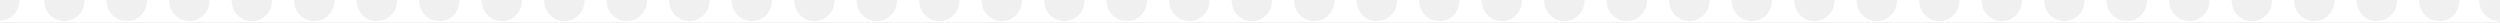
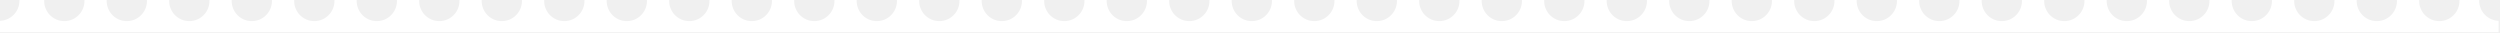
- <svg xmlns="http://www.w3.org/2000/svg" width="1000" height="9" viewBox="0 0 1000 9" fill="none">
-   <path d="M12.224 0.001H17.678C17.672 0.13 17.668 0.26 17.668 0.39C17.668 4.838 21.275 8.445 25.724 8.445C30.172 8.445 33.779 4.838 33.779 0.39C33.779 0.26 33.776 0.13 33.77 0.001H42.678C42.672 0.13 42.668 0.26 42.668 0.39C42.668 4.838 46.275 8.445 50.724 8.445C55.172 8.445 58.779 4.838 58.779 0.39C58.779 0.26 58.776 0.13 58.77 0.001H67.678C67.672 0.13 67.668 0.26 67.668 0.39C67.668 4.838 71.275 8.445 75.724 8.445C80.172 8.445 83.779 4.838 83.779 0.39C83.779 0.26 83.776 0.13 83.769 0.001H92.678C92.672 0.13 92.668 0.26 92.668 0.39C92.668 4.838 96.275 8.445 100.724 8.445C105.172 8.445 108.779 4.838 108.779 0.39C108.779 0.26 108.776 0.13 108.77 0.001H117.678C117.672 0.13 117.668 0.26 117.668 0.39C117.668 4.838 121.275 8.445 125.724 8.445C130.172 8.445 133.779 4.838 133.779 0.39C133.779 0.26 133.776 0.13 133.77 0.001H142.678C142.672 0.13 142.668 0.26 142.668 0.39C142.668 4.838 146.275 8.445 150.724 8.445C155.172 8.445 158.779 4.838 158.779 0.39C158.779 0.26 158.776 0.13 158.77 0.001H167.678C167.672 0.13 167.668 0.26 167.668 0.39C167.668 4.838 171.275 8.445 175.724 8.445C180.172 8.445 183.779 4.838 183.779 0.39C183.779 0.26 183.776 0.13 183.77 0.001H192.678C192.672 0.13 192.668 0.26 192.668 0.39C192.668 4.838 196.275 8.445 200.724 8.445C205.172 8.445 208.779 4.838 208.779 0.39C208.779 0.26 208.776 0.13 208.77 0.001H217.678C217.672 0.13 217.668 0.26 217.668 0.39C217.668 4.838 221.275 8.445 225.724 8.445C230.172 8.445 233.779 4.838 233.779 0.39C233.779 0.26 233.776 0.13 233.77 0.001H242.678C242.672 0.13 242.668 0.26 242.668 0.39C242.668 4.838 246.275 8.445 250.724 8.445C255.172 8.445 258.779 4.838 258.779 0.39C258.779 0.26 258.776 0.13 258.77 0.001H267.678C267.672 0.13 267.668 0.26 267.668 0.39C267.668 4.838 271.275 8.445 275.724 8.445C280.172 8.445 283.779 4.838 283.779 0.39C283.779 0.26 283.776 0.13 283.77 0.001H292.678C292.672 0.13 292.668 0.26 292.668 0.39C292.668 4.838 296.275 8.445 300.724 8.445C305.172 8.445 308.779 4.838 308.779 0.39C308.779 0.26 308.776 0.13 308.77 0.001H317.678C317.672 0.13 317.668 0.26 317.668 0.39C317.668 4.838 321.275 8.445 325.724 8.445C330.172 8.445 333.779 4.838 333.779 0.39C333.779 0.26 333.776 0.13 333.77 0.001H342.678C342.672 0.13 342.668 0.26 342.668 0.39C342.668 4.838 346.275 8.445 350.724 8.445C355.172 8.445 358.779 4.838 358.779 0.39C358.779 0.26 358.776 0.13 358.77 0.001H367.678C367.672 0.13 367.668 0.26 367.668 0.39C367.668 4.838 371.275 8.445 375.724 8.445C380.172 8.445 383.779 4.838 383.779 0.39C383.779 0.26 383.776 0.13 383.77 0.001H392.678C392.672 0.13 392.668 0.26 392.668 0.39C392.668 4.838 396.275 8.445 400.724 8.445C405.172 8.445 408.779 4.838 408.779 0.39C408.779 0.26 408.776 0.13 408.77 0.001H417.678C417.672 0.13 417.668 0.26 417.668 0.39C417.668 4.838 421.275 8.445 425.724 8.445C430.172 8.445 433.779 4.838 433.779 0.39C433.779 0.26 433.776 0.13 433.77 0.001H442.678C442.672 0.13 442.668 0.26 442.668 0.39C442.668 4.838 446.275 8.445 450.724 8.445C455.172 8.445 458.779 4.838 458.779 0.39C458.779 0.26 458.776 0.13 458.77 0.001H467.678C467.672 0.13 467.668 0.26 467.668 0.39C467.668 4.838 471.275 8.445 475.724 8.445C480.172 8.445 483.779 4.838 483.779 0.39C483.779 0.26 483.776 0.13 483.77 0.001H492.678C492.672 0.13 492.668 0.26 492.668 0.39C492.668 4.838 496.275 8.445 500.724 8.445C505.172 8.445 508.779 4.838 508.779 0.39C508.779 0.26 508.776 0.13 508.77 0.001H517.678C517.672 0.13 517.668 0.26 517.668 0.39C517.668 4.838 521.275 8.445 525.724 8.445C530.172 8.445 533.779 4.838 533.779 0.39C533.779 0.26 533.776 0.13 533.77 0.001H542.678C542.672 0.13 542.668 0.26 542.668 0.39C542.668 4.838 546.275 8.445 550.724 8.445C555.172 8.445 558.779 4.838 558.779 0.39C558.779 0.26 558.776 0.13 558.77 0.001H567.678C567.672 0.13 567.668 0.26 567.668 0.39C567.668 4.838 571.275 8.445 575.724 8.445C580.172 8.445 583.779 4.838 583.779 0.39C583.779 0.26 583.776 0.13 583.77 0.001H592.678C592.672 0.13 592.668 0.26 592.668 0.39C592.668 4.838 596.275 8.445 600.724 8.445C605.172 8.445 608.779 4.838 608.779 0.39C608.779 0.26 608.776 0.13 608.77 0.001H617.678C617.672 0.13 617.668 0.26 617.668 0.39C617.668 4.838 621.275 8.445 625.724 8.445C630.172 8.445 633.779 4.838 633.779 0.39C633.779 0.26 633.776 0.13 633.77 0.001H642.678C642.672 0.13 642.668 0.26 642.668 0.39C642.668 4.838 646.275 8.445 650.724 8.445C655.172 8.445 658.779 4.838 658.779 0.39C658.779 0.26 658.776 0.13 658.77 0.001H667.678C667.672 0.13 667.668 0.26 667.668 0.39C667.668 4.838 671.275 8.445 675.724 8.445C680.172 8.445 683.779 4.838 683.779 0.39C683.779 0.26 683.776 0.13 683.77 0.001H692.678C692.672 0.13 692.668 0.26 692.668 0.39C692.668 4.838 696.275 8.445 700.724 8.445C705.172 8.445 708.779 4.838 708.779 0.39C708.779 0.26 708.776 0.13 708.77 0.001H717.678C717.672 0.13 717.668 0.26 717.668 0.39C717.668 4.838 721.275 8.445 725.724 8.445C730.172 8.445 733.779 4.838 733.779 0.39C733.779 0.26 733.776 0.13 733.77 0.001H742.678C742.672 0.13 742.668 0.26 742.668 0.39C742.668 4.838 746.275 8.445 750.724 8.445C755.172 8.445 758.779 4.838 758.779 0.39C758.779 0.26 758.776 0.13 758.77 0.001H767.678C767.672 0.13 767.668 0.26 767.668 0.39C767.668 4.838 771.275 8.445 775.724 8.445C780.172 8.445 783.779 4.838 783.779 0.39C783.779 0.26 783.776 0.13 783.77 0.001H792.678C792.672 0.13 792.668 0.26 792.668 0.39C792.668 4.838 796.275 8.445 800.724 8.445C805.172 8.445 808.779 4.838 808.779 0.39C808.779 0.26 808.776 0.13 808.77 0.001H817.678C817.672 0.13 817.668 0.26 817.668 0.39C817.668 4.838 821.275 8.445 825.724 8.445C830.172 8.445 833.779 4.838 833.779 0.39C833.779 0.26 833.776 0.13 833.77 0.001H842.678C842.672 0.13 842.668 0.26 842.668 0.39C842.668 4.838 846.275 8.445 850.724 8.445C855.172 8.445 858.779 4.838 858.779 0.39C858.779 0.26 858.776 0.13 858.77 0.001H867.678C867.672 0.13 867.668 0.26 867.668 0.39C867.668 4.838 871.275 8.445 875.724 8.445C880.172 8.445 883.779 4.838 883.779 0.39C883.779 0.26 883.776 0.13 883.77 0.001H892.678C892.672 0.13 892.668 0.26 892.668 0.39C892.668 4.838 896.275 8.445 900.724 8.445C905.172 8.445 908.779 4.838 908.779 0.39C908.779 0.26 908.776 0.13 908.77 0.001H917.678C917.672 0.13 917.668 0.26 917.668 0.39C917.668 4.838 921.275 8.445 925.724 8.445C930.172 8.445 933.779 4.838 933.779 0.39C933.779 0.26 933.776 0.13 933.77 0.001H942.678C942.672 0.13 942.668 0.26 942.668 0.39C942.668 4.838 946.275 8.445 950.724 8.445C955.172 8.445 958.779 4.838 958.779 0.39C958.779 0.26 958.776 0.13 958.77 0.001H967.678C967.672 0.13 967.668 0.26 967.668 0.39C967.668 4.838 971.275 8.445 975.724 8.445C980.172 8.445 983.779 4.838 983.779 0.39C983.779 0.26 983.776 0.13 983.77 0.001L987.224 0H991.676C991.673 0.092 991.669 0.185 991.669 0.277C991.669 4.634 995.126 8.181 999.447 8.327V8.89H0V8.327C4.321 8.181 7.778 4.634 7.778 0.277C7.778 0.185 7.775 0.092 7.771 0H12.224V0.001Z" fill="white" />
+ <svg xmlns="http://www.w3.org/2000/svg" width="1000" height="13" viewBox="0 0 1000 13" fill="none">
+   <path d="M999.447 12.89H0V8.327C4.321 8.181 7.778 4.634 7.778 0.277C7.778 0.185 7.775 0.092 7.771 0H12.224V0.001H17.678C17.672 0.13 17.668 0.26 17.668 0.39C17.668 4.838 21.275 8.445 25.724 8.445C30.172 8.445 33.779 4.838 33.779 0.39C33.779 0.26 33.776 0.13 33.77 0.001H42.678C42.672 0.13 42.668 0.26 42.668 0.39C42.668 4.838 46.275 8.445 50.724 8.445C55.172 8.445 58.779 4.838 58.779 0.39C58.779 0.26 58.776 0.13 58.77 0.001H67.678C67.672 0.13 67.668 0.26 67.668 0.39C67.668 4.838 71.275 8.445 75.724 8.445C80.172 8.445 83.779 4.838 83.779 0.39C83.779 0.26 83.776 0.13 83.769 0.001H92.678C92.672 0.13 92.668 0.26 92.668 0.39C92.668 4.838 96.275 8.445 100.724 8.445C105.172 8.445 108.779 4.838 108.779 0.39C108.779 0.26 108.776 0.13 108.77 0.001H117.678C117.672 0.13 117.668 0.26 117.668 0.39C117.668 4.838 121.275 8.445 125.724 8.445C130.172 8.445 133.779 4.838 133.779 0.39C133.779 0.26 133.776 0.13 133.77 0.001H142.678C142.672 0.13 142.668 0.26 142.668 0.39C142.668 4.838 146.275 8.445 150.724 8.445C155.172 8.445 158.779 4.838 158.779 0.39C158.779 0.26 158.776 0.13 158.77 0.001H167.678C167.672 0.13 167.668 0.26 167.668 0.39C167.668 4.838 171.275 8.445 175.724 8.445C180.172 8.445 183.779 4.838 183.779 0.39C183.779 0.26 183.776 0.13 183.77 0.001H192.678C192.672 0.13 192.668 0.26 192.668 0.39C192.668 4.838 196.275 8.445 200.724 8.445C205.172 8.445 208.779 4.838 208.779 0.39C208.779 0.26 208.776 0.13 208.77 0.001H217.678C217.672 0.13 217.668 0.26 217.668 0.39C217.668 4.838 221.275 8.445 225.724 8.445C230.172 8.445 233.779 4.838 233.779 0.39C233.779 0.26 233.776 0.13 233.77 0.001H242.678C242.672 0.13 242.668 0.26 242.668 0.39C242.668 4.838 246.275 8.445 250.724 8.445C255.172 8.445 258.779 4.838 258.779 0.39C258.779 0.26 258.776 0.13 258.77 0.001H267.678C267.672 0.13 267.668 0.26 267.668 0.39C267.668 4.838 271.275 8.445 275.724 8.445C280.172 8.445 283.779 4.838 283.779 0.39C283.779 0.26 283.776 0.13 283.77 0.001H292.678C292.672 0.13 292.668 0.26 292.668 0.39C292.668 4.838 296.275 8.445 300.724 8.445C305.172 8.445 308.779 4.838 308.779 0.39C308.779 0.26 308.776 0.13 308.77 0.001H317.678C317.672 0.13 317.668 0.26 317.668 0.39C317.668 4.838 321.275 8.445 325.724 8.445C330.172 8.445 333.779 4.838 333.779 0.39C333.779 0.26 333.776 0.13 333.77 0.001H342.678C342.672 0.13 342.668 0.26 342.668 0.39C342.668 4.838 346.275 8.445 350.724 8.445C355.172 8.445 358.779 4.838 358.779 0.39C358.779 0.26 358.776 0.13 358.77 0.001H367.678C367.672 0.13 367.668 0.26 367.668 0.39C367.668 4.838 371.275 8.445 375.724 8.445C380.172 8.445 383.779 4.838 383.779 0.39C383.779 0.26 383.776 0.13 383.77 0.001H392.678C392.672 0.13 392.668 0.26 392.668 0.39C392.668 4.838 396.275 8.445 400.724 8.445C405.172 8.445 408.779 4.838 408.779 0.39C408.779 0.26 408.776 0.13 408.77 0.001H417.678C417.672 0.13 417.668 0.26 417.668 0.39C417.668 4.838 421.275 8.445 425.724 8.445C430.172 8.445 433.779 4.838 433.779 0.39C433.779 0.26 433.776 0.13 433.77 0.001H442.678C442.672 0.13 442.668 0.26 442.668 0.39C442.668 4.838 446.275 8.445 450.724 8.445C455.172 8.445 458.779 4.838 458.779 0.39C458.779 0.26 458.776 0.13 458.77 0.001H467.678C467.672 0.13 467.668 0.26 467.668 0.39C467.668 4.838 471.275 8.445 475.724 8.445C480.172 8.445 483.779 4.838 483.779 0.39C483.779 0.26 483.776 0.13 483.77 0.001H492.678C492.672 0.13 492.668 0.26 492.668 0.39C492.668 4.838 496.275 8.445 500.724 8.445C505.172 8.445 508.779 4.838 508.779 0.39C508.779 0.26 508.776 0.13 508.77 0.001H517.678C517.672 0.13 517.668 0.26 517.668 0.39C517.668 4.838 521.275 8.445 525.724 8.445C530.172 8.445 533.779 4.838 533.779 0.39C533.779 0.26 533.776 0.13 533.77 0.001H542.678C542.672 0.13 542.668 0.26 542.668 0.39C542.668 4.838 546.275 8.445 550.724 8.445C555.172 8.445 558.779 4.838 558.779 0.39C558.779 0.26 558.776 0.13 558.77 0.001H567.678C567.672 0.13 567.668 0.26 567.668 0.39C567.668 4.838 571.275 8.445 575.724 8.445C580.172 8.445 583.779 4.838 583.779 0.39C583.779 0.26 583.776 0.13 583.77 0.001H592.678C592.672 0.13 592.668 0.26 592.668 0.39C592.668 4.838 596.275 8.445 600.724 8.445C605.172 8.445 608.779 4.838 608.779 0.39C608.779 0.26 608.776 0.13 608.77 0.001H617.678C617.672 0.13 617.668 0.26 617.668 0.39C617.668 4.838 621.275 8.445 625.724 8.445C630.172 8.445 633.779 4.838 633.779 0.39C633.779 0.26 633.776 0.13 633.77 0.001H642.678C642.672 0.13 642.668 0.26 642.668 0.39C642.668 4.838 646.275 8.445 650.724 8.445C655.172 8.445 658.779 4.838 658.779 0.39C658.779 0.26 658.776 0.13 658.77 0.001H667.678C667.672 0.13 667.668 0.26 667.668 0.39C667.668 4.838 671.275 8.445 675.724 8.445C680.172 8.445 683.779 4.838 683.779 0.39C683.779 0.26 683.776 0.13 683.77 0.001H692.678C692.672 0.13 692.668 0.26 692.668 0.39C692.668 4.838 696.275 8.445 700.724 8.445C705.172 8.445 708.779 4.838 708.779 0.39C708.779 0.26 708.776 0.13 708.77 0.001H717.678C717.672 0.13 717.668 0.26 717.668 0.39C717.668 4.838 721.275 8.445 725.724 8.445C730.172 8.445 733.779 4.838 733.779 0.39C733.779 0.26 733.776 0.13 733.77 0.001H742.678C742.672 0.13 742.668 0.26 742.668 0.39C742.668 4.838 746.275 8.445 750.724 8.445C755.172 8.445 758.779 4.838 758.779 0.39C758.779 0.26 758.776 0.13 758.77 0.001H767.678C767.672 0.13 767.668 0.26 767.668 0.39C767.668 4.838 771.275 8.445 775.724 8.445C780.172 8.445 783.779 4.838 783.779 0.39C783.779 0.26 783.776 0.13 783.77 0.001H792.678C792.672 0.13 792.668 0.26 792.668 0.39C792.668 4.838 796.275 8.445 800.724 8.445C805.172 8.445 808.779 4.838 808.779 0.39C808.779 0.26 808.776 0.13 808.77 0.001H817.678C817.672 0.13 817.668 0.26 817.668 0.39C817.668 4.838 821.275 8.445 825.724 8.445C830.172 8.445 833.779 4.838 833.779 0.39C833.779 0.26 833.776 0.13 833.77 0.001H842.678C842.672 0.13 842.668 0.26 842.668 0.39C842.668 4.838 846.275 8.445 850.724 8.445C855.172 8.445 858.779 4.838 858.779 0.39C858.779 0.26 858.776 0.13 858.77 0.001H867.678C867.672 0.13 867.668 0.26 867.668 0.39C867.668 4.838 871.275 8.445 875.724 8.445C880.172 8.445 883.779 4.838 883.779 0.39C883.779 0.26 883.776 0.13 883.77 0.001H892.678C892.672 0.13 892.668 0.26 892.668 0.39C892.668 4.838 896.275 8.445 900.724 8.445C905.172 8.445 908.779 4.838 908.779 0.39C908.779 0.26 908.776 0.13 908.77 0.001H917.678C917.672 0.13 917.668 0.26 917.668 0.39C917.668 4.838 921.275 8.445 925.724 8.445C930.172 8.445 933.779 4.838 933.779 0.39C933.779 0.26 933.776 0.13 933.77 0.001H942.678C942.672 0.13 942.668 0.26 942.668 0.39C942.668 4.838 946.275 8.445 950.724 8.445C955.172 8.445 958.779 4.838 958.779 0.39C958.779 0.26 958.776 0.13 958.77 0.001H967.678C967.672 0.13 967.668 0.26 967.668 0.39C967.668 4.838 971.275 8.445 975.724 8.445C980.172 8.445 983.779 4.838 983.779 0.39C983.779 0.26 983.776 0.13 983.77 0.001L987.224 0H991.676C991.673 0.092 991.669 0.185 991.669 0.277C991.669 4.634 995.126 8.181 999.447 8.327V12.89Z" fill="white" />
</svg>
